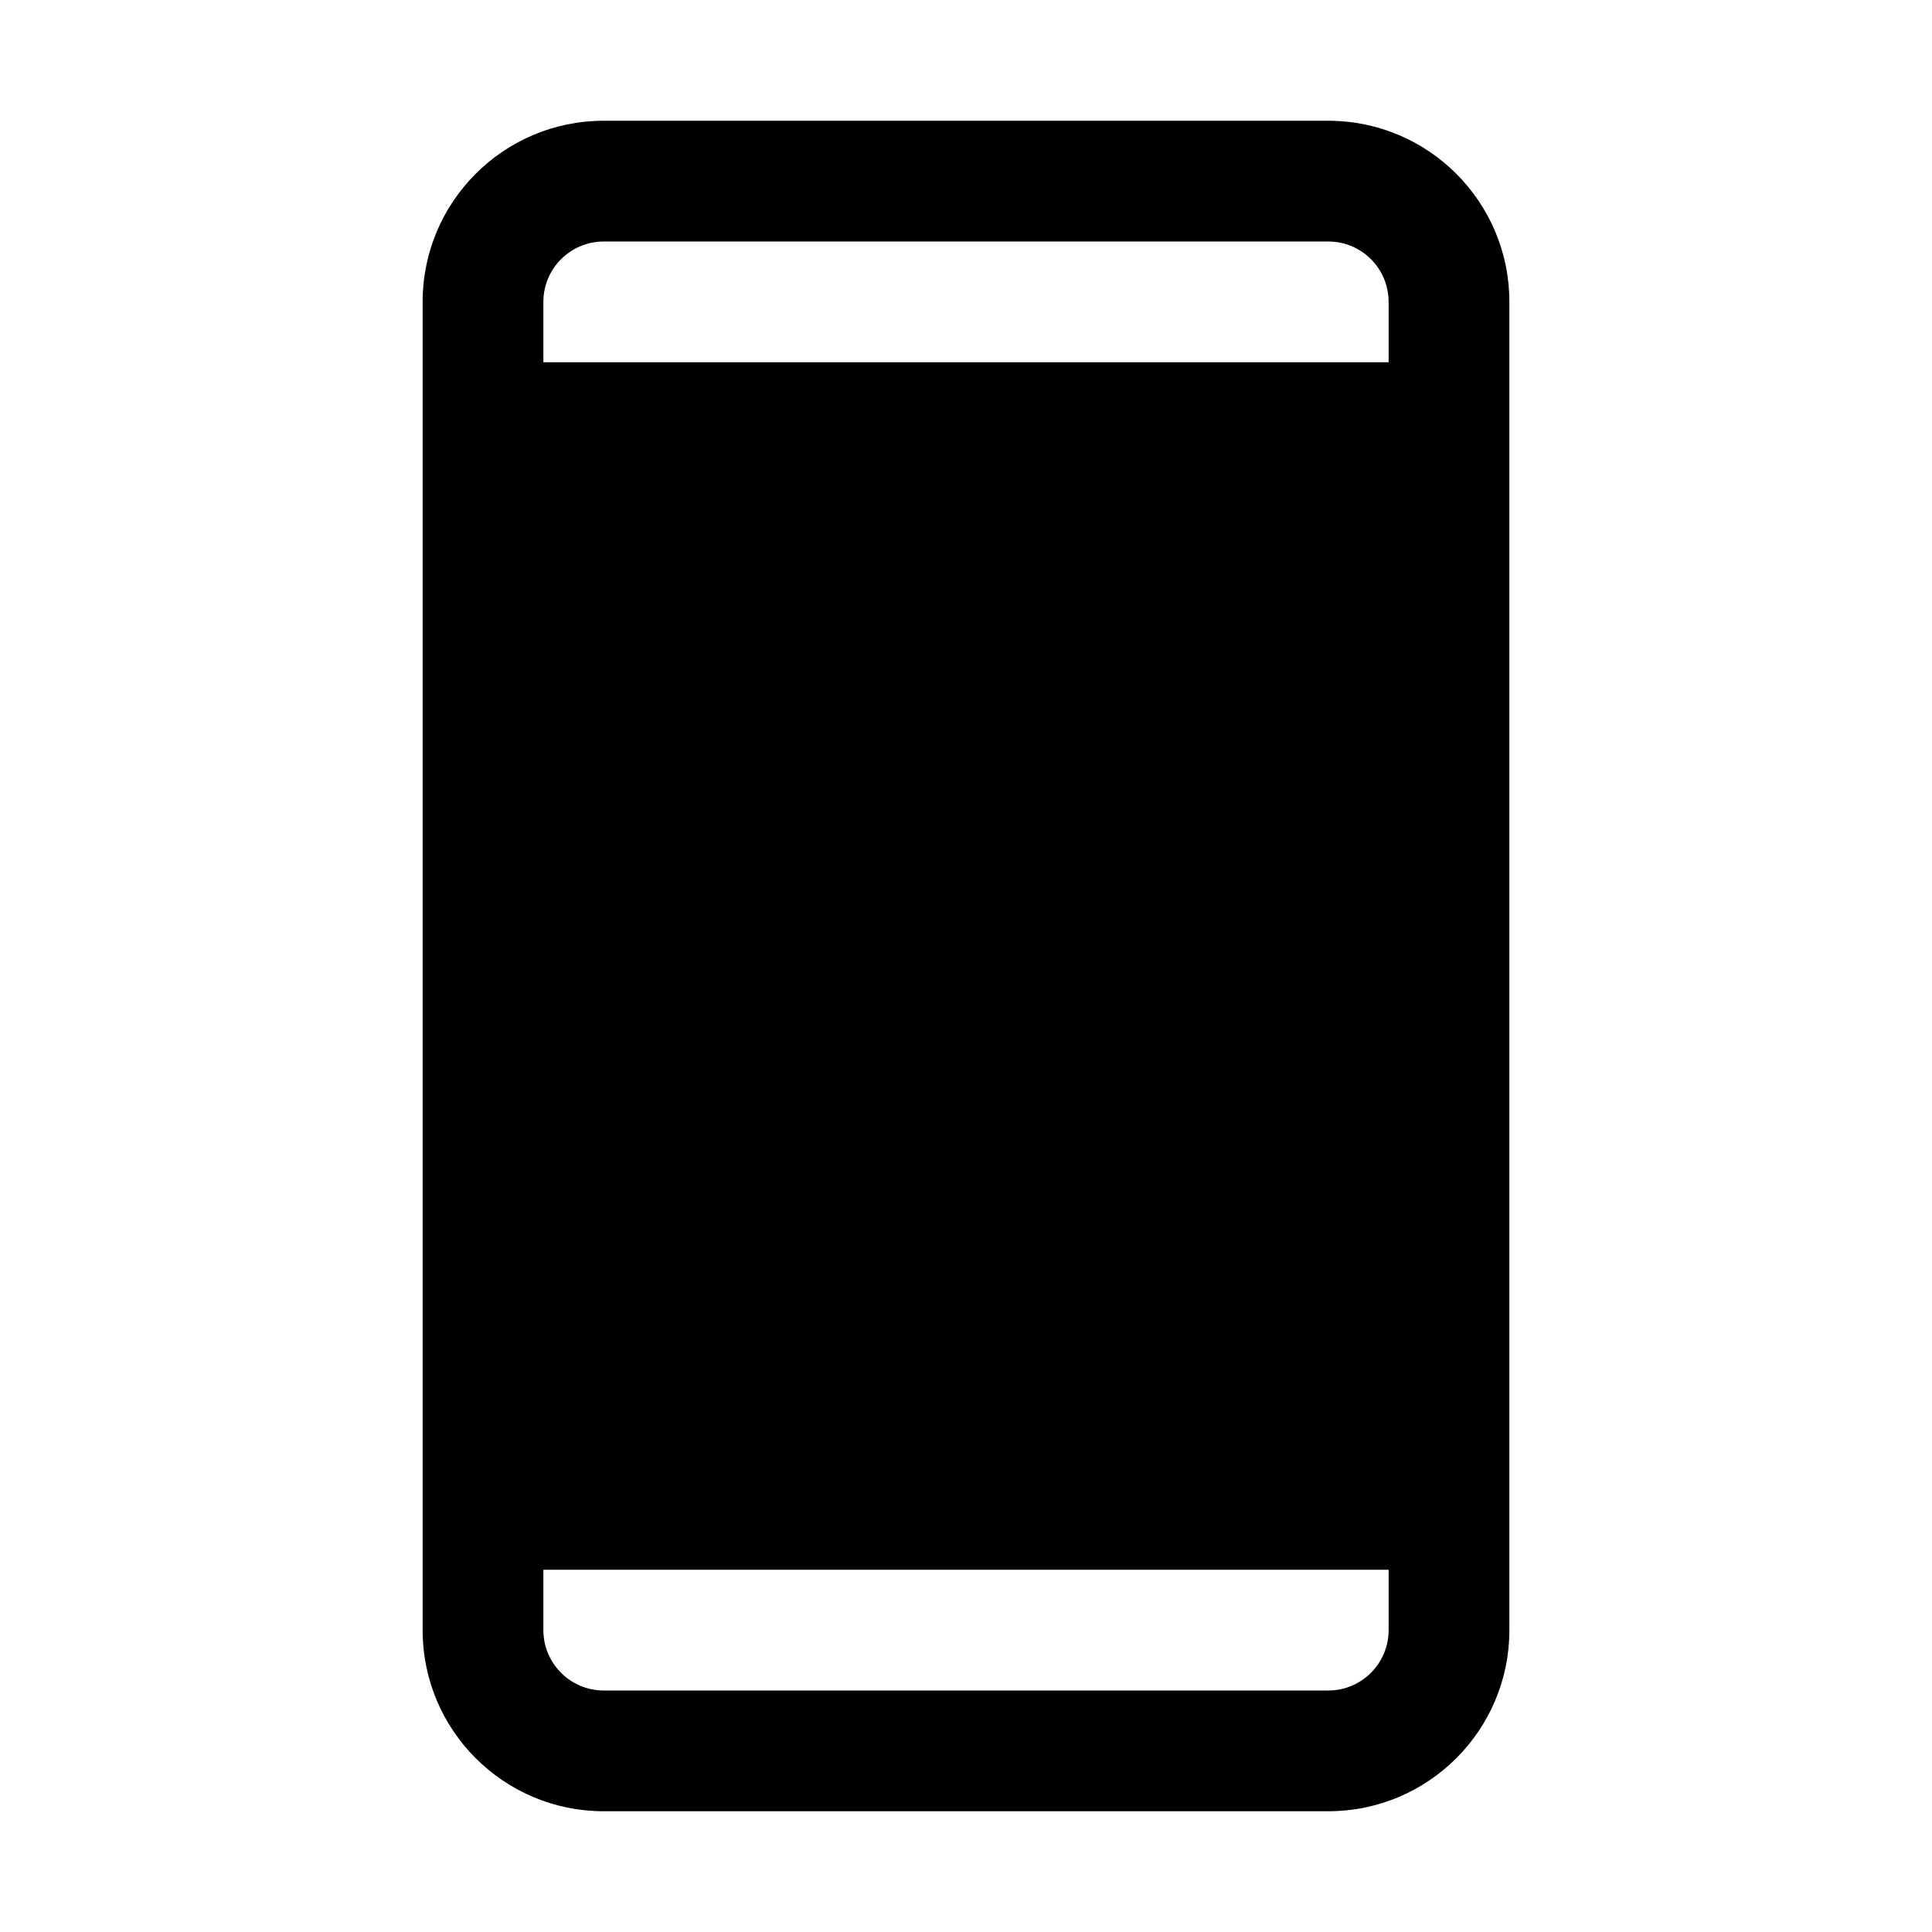
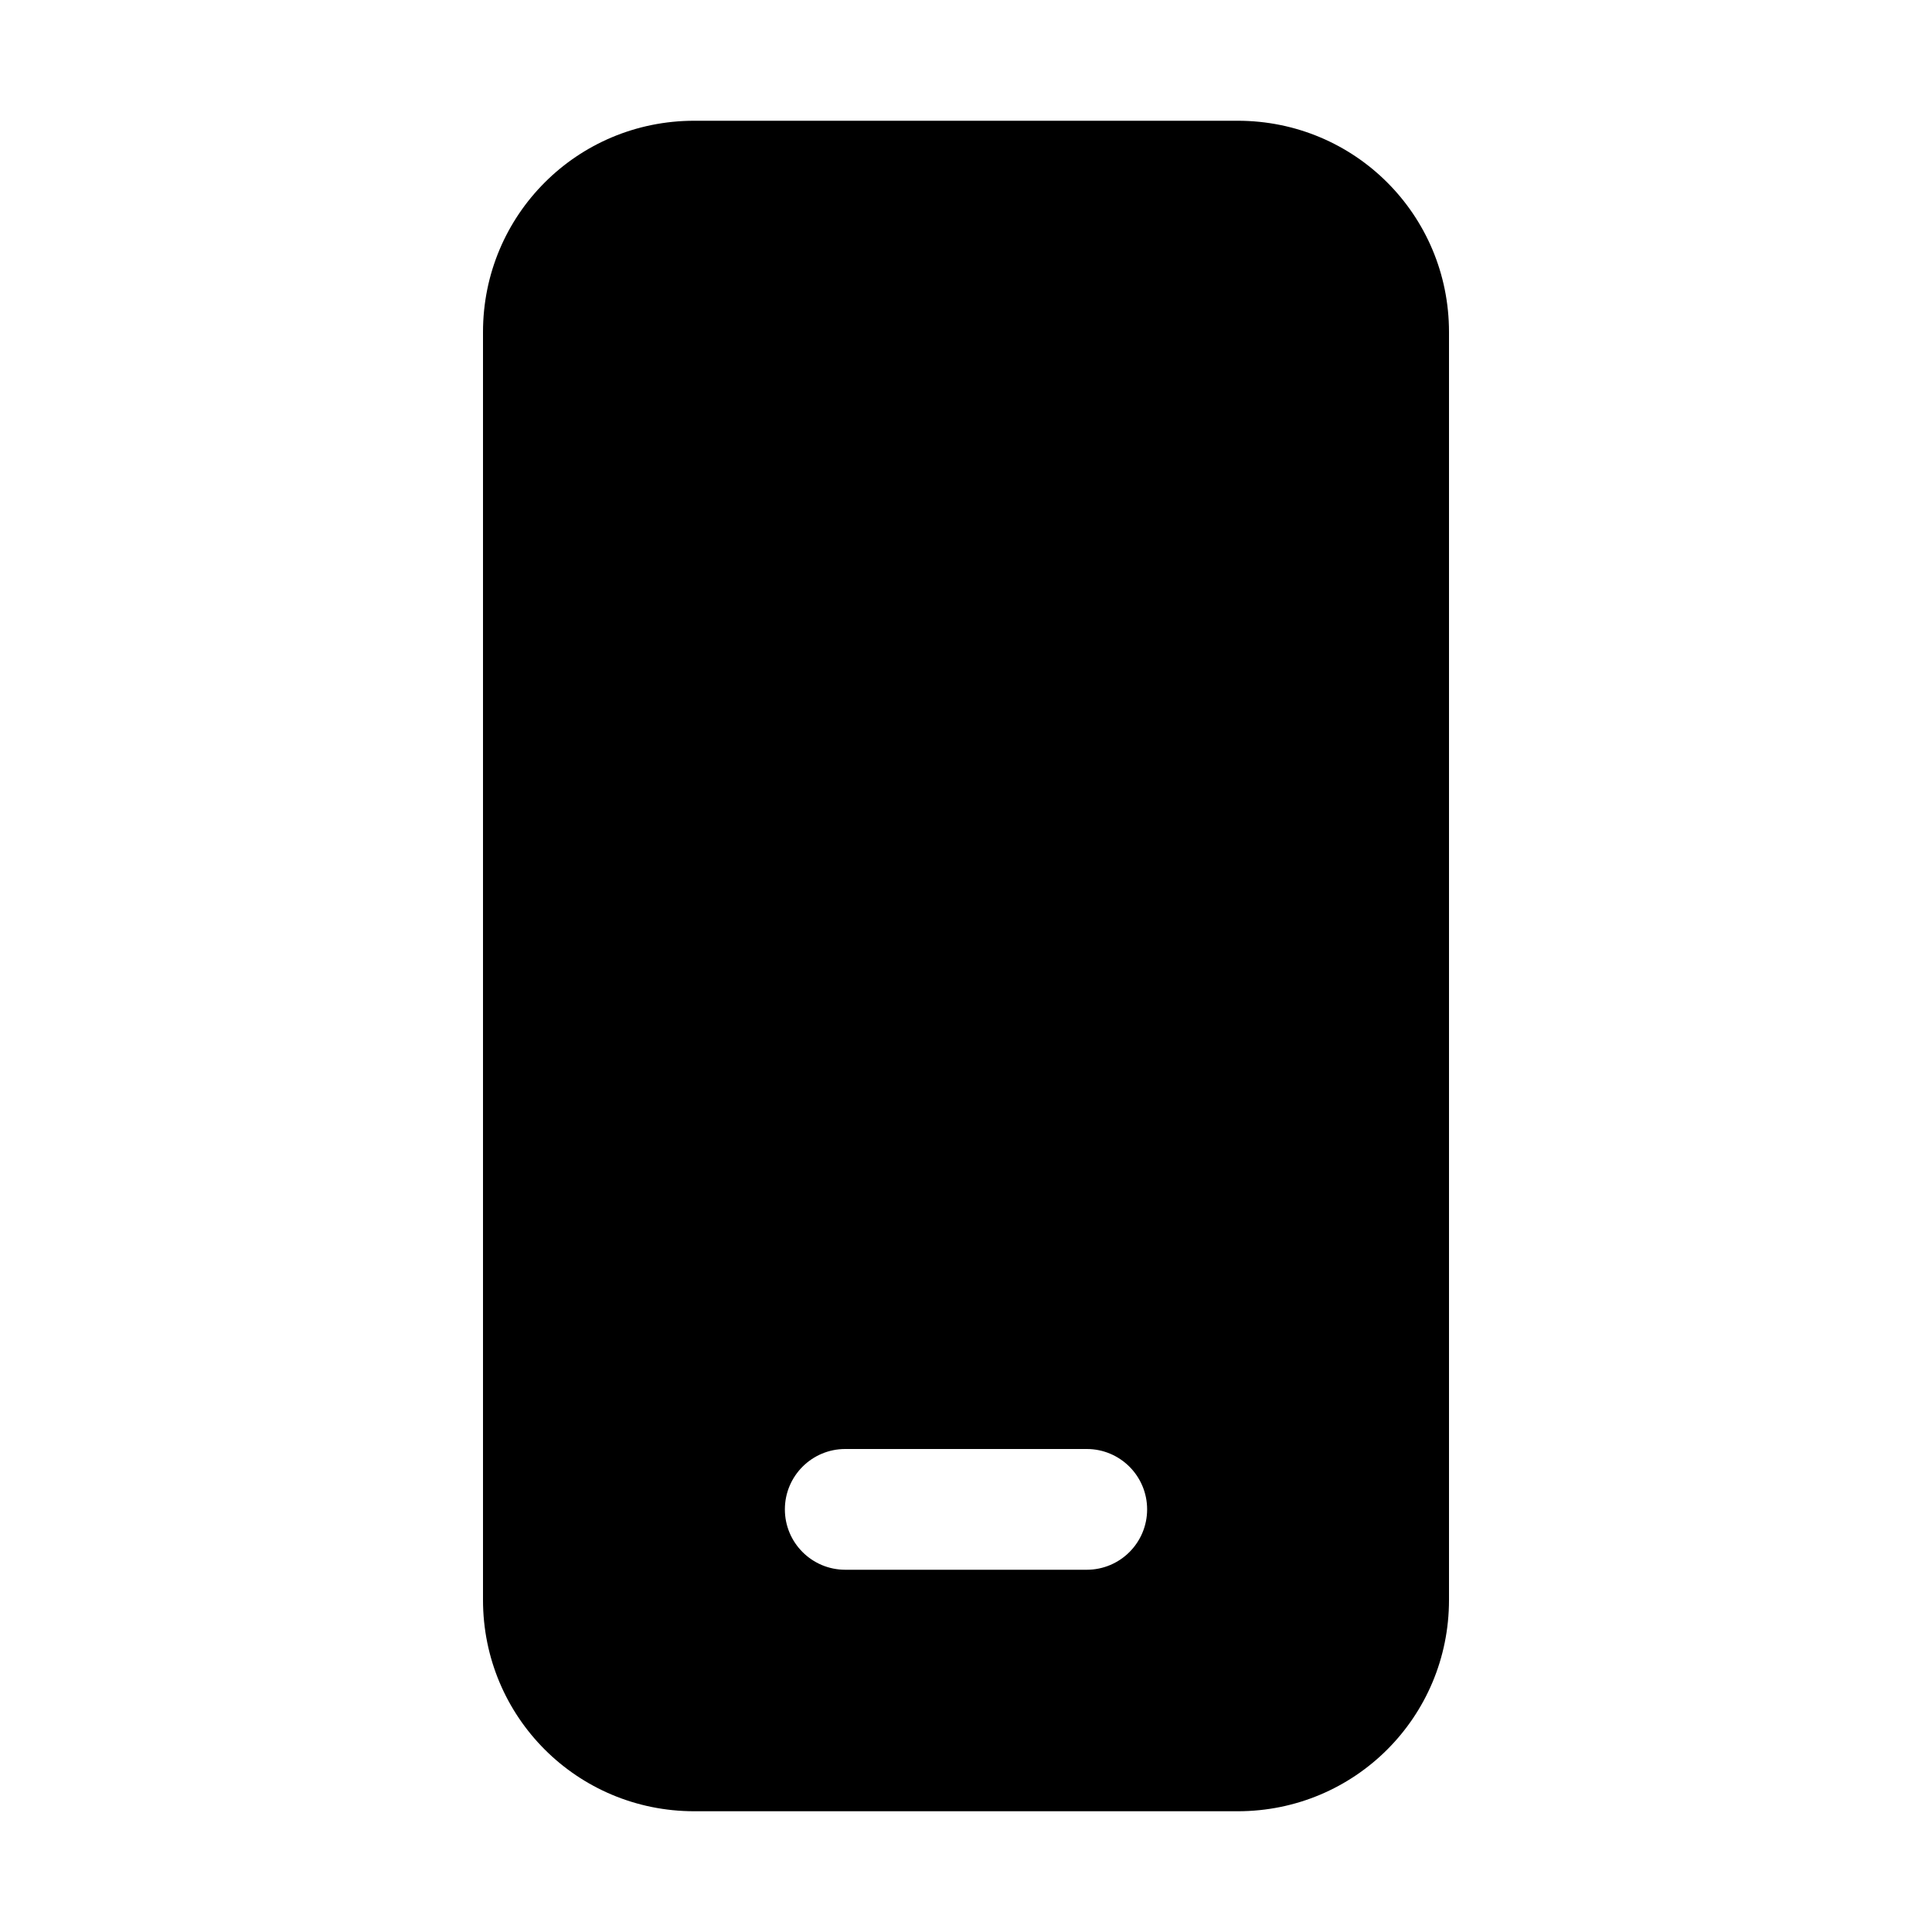
- <svg xmlns="http://www.w3.org/2000/svg" width="256" height="256" viewBox="0 0 256 256" fill="#000000">
-   <path d="M176,16H80A24,24,0,0,0,56,40V216a24,24,0,0,0,24,24h96a24,24,0,0,0,24-24V40A24,24,0,0,0,176,16ZM80,32h96a8,8,0,0,1,8,8v8H72V40A8,8,0,0,1,80,32Zm96,192H80a8,8,0,0,1-8-8v-8H184v8A8,8,0,0,1,176,224Z" />
+ <svg xmlns="http://www.w3.org/2000/svg" width="16" height="16" viewBox="0 0 16 16" fill="#000000">
+   <path d="M4 2.75C4 1.78 4.78 1 5.75 1h4.5c.97 0 1.75.78 1.75 1.75v10.5c0 .97-.78 1.75-1.75 1.75h-4.5C4.78 15 4 14.22 4 13.25zM7 12a.5.5 0 0 0 0 1h2a.5.5 0 0 0 0-1z" />
</svg>
